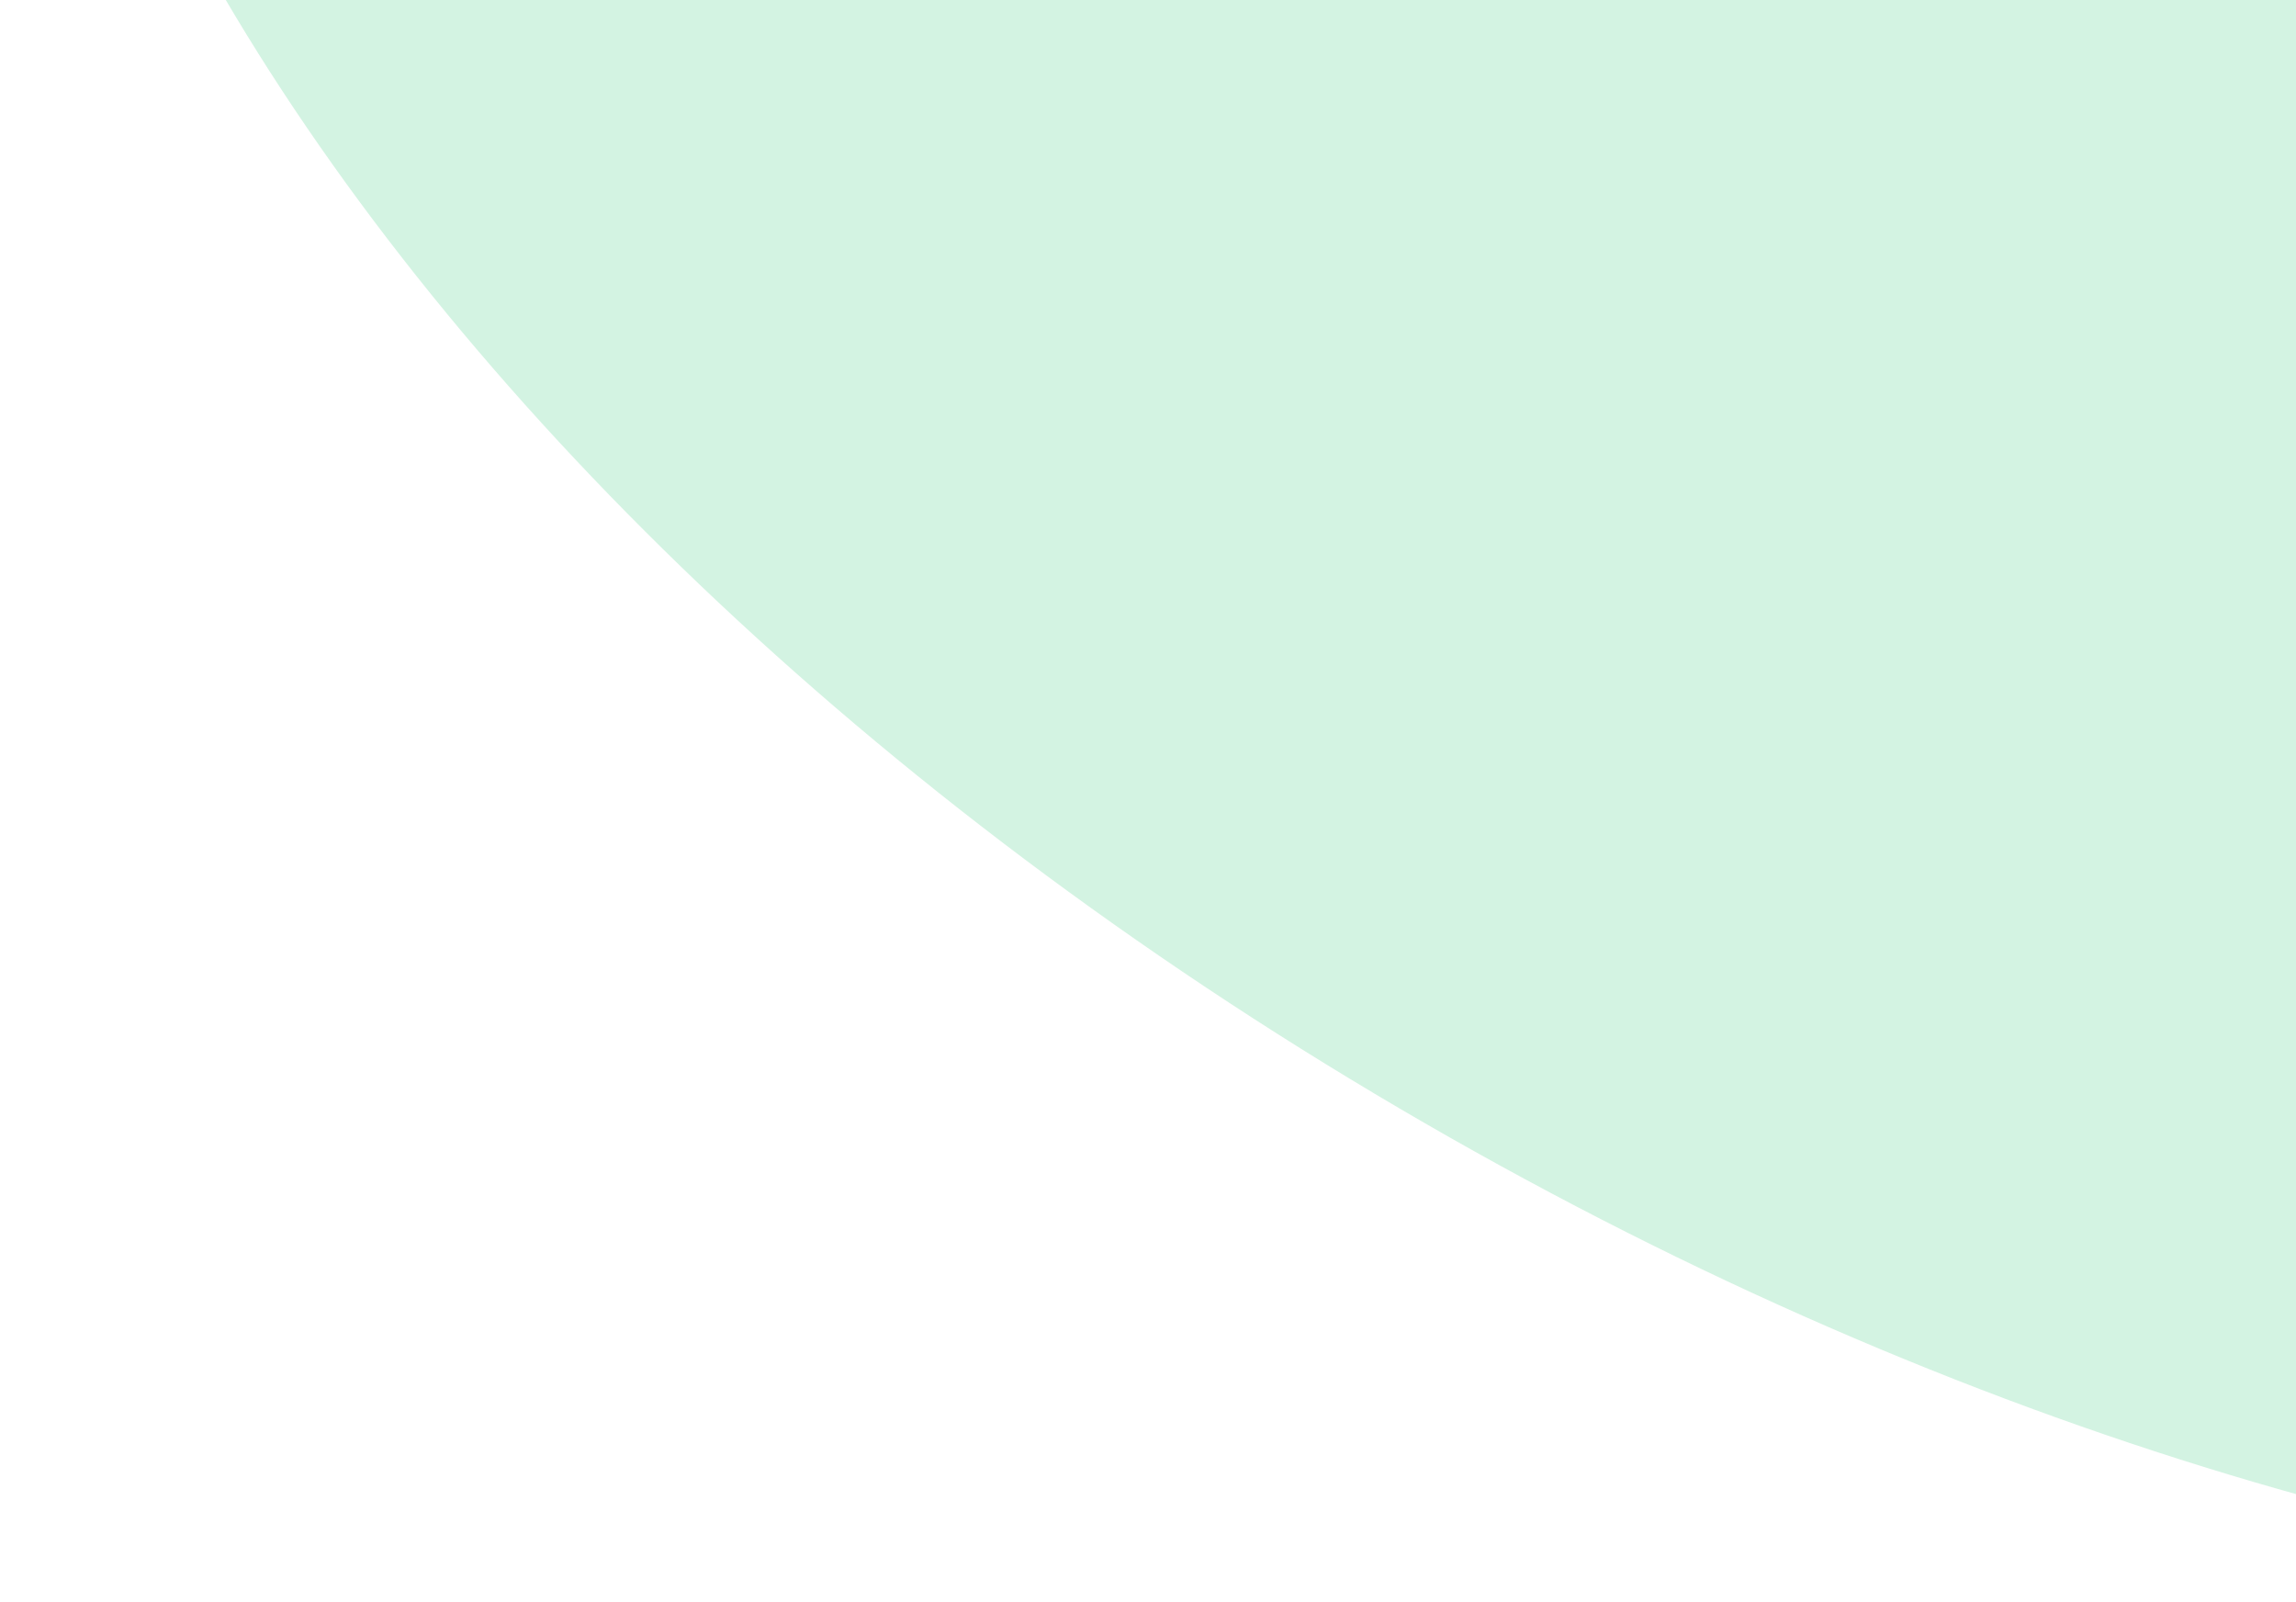
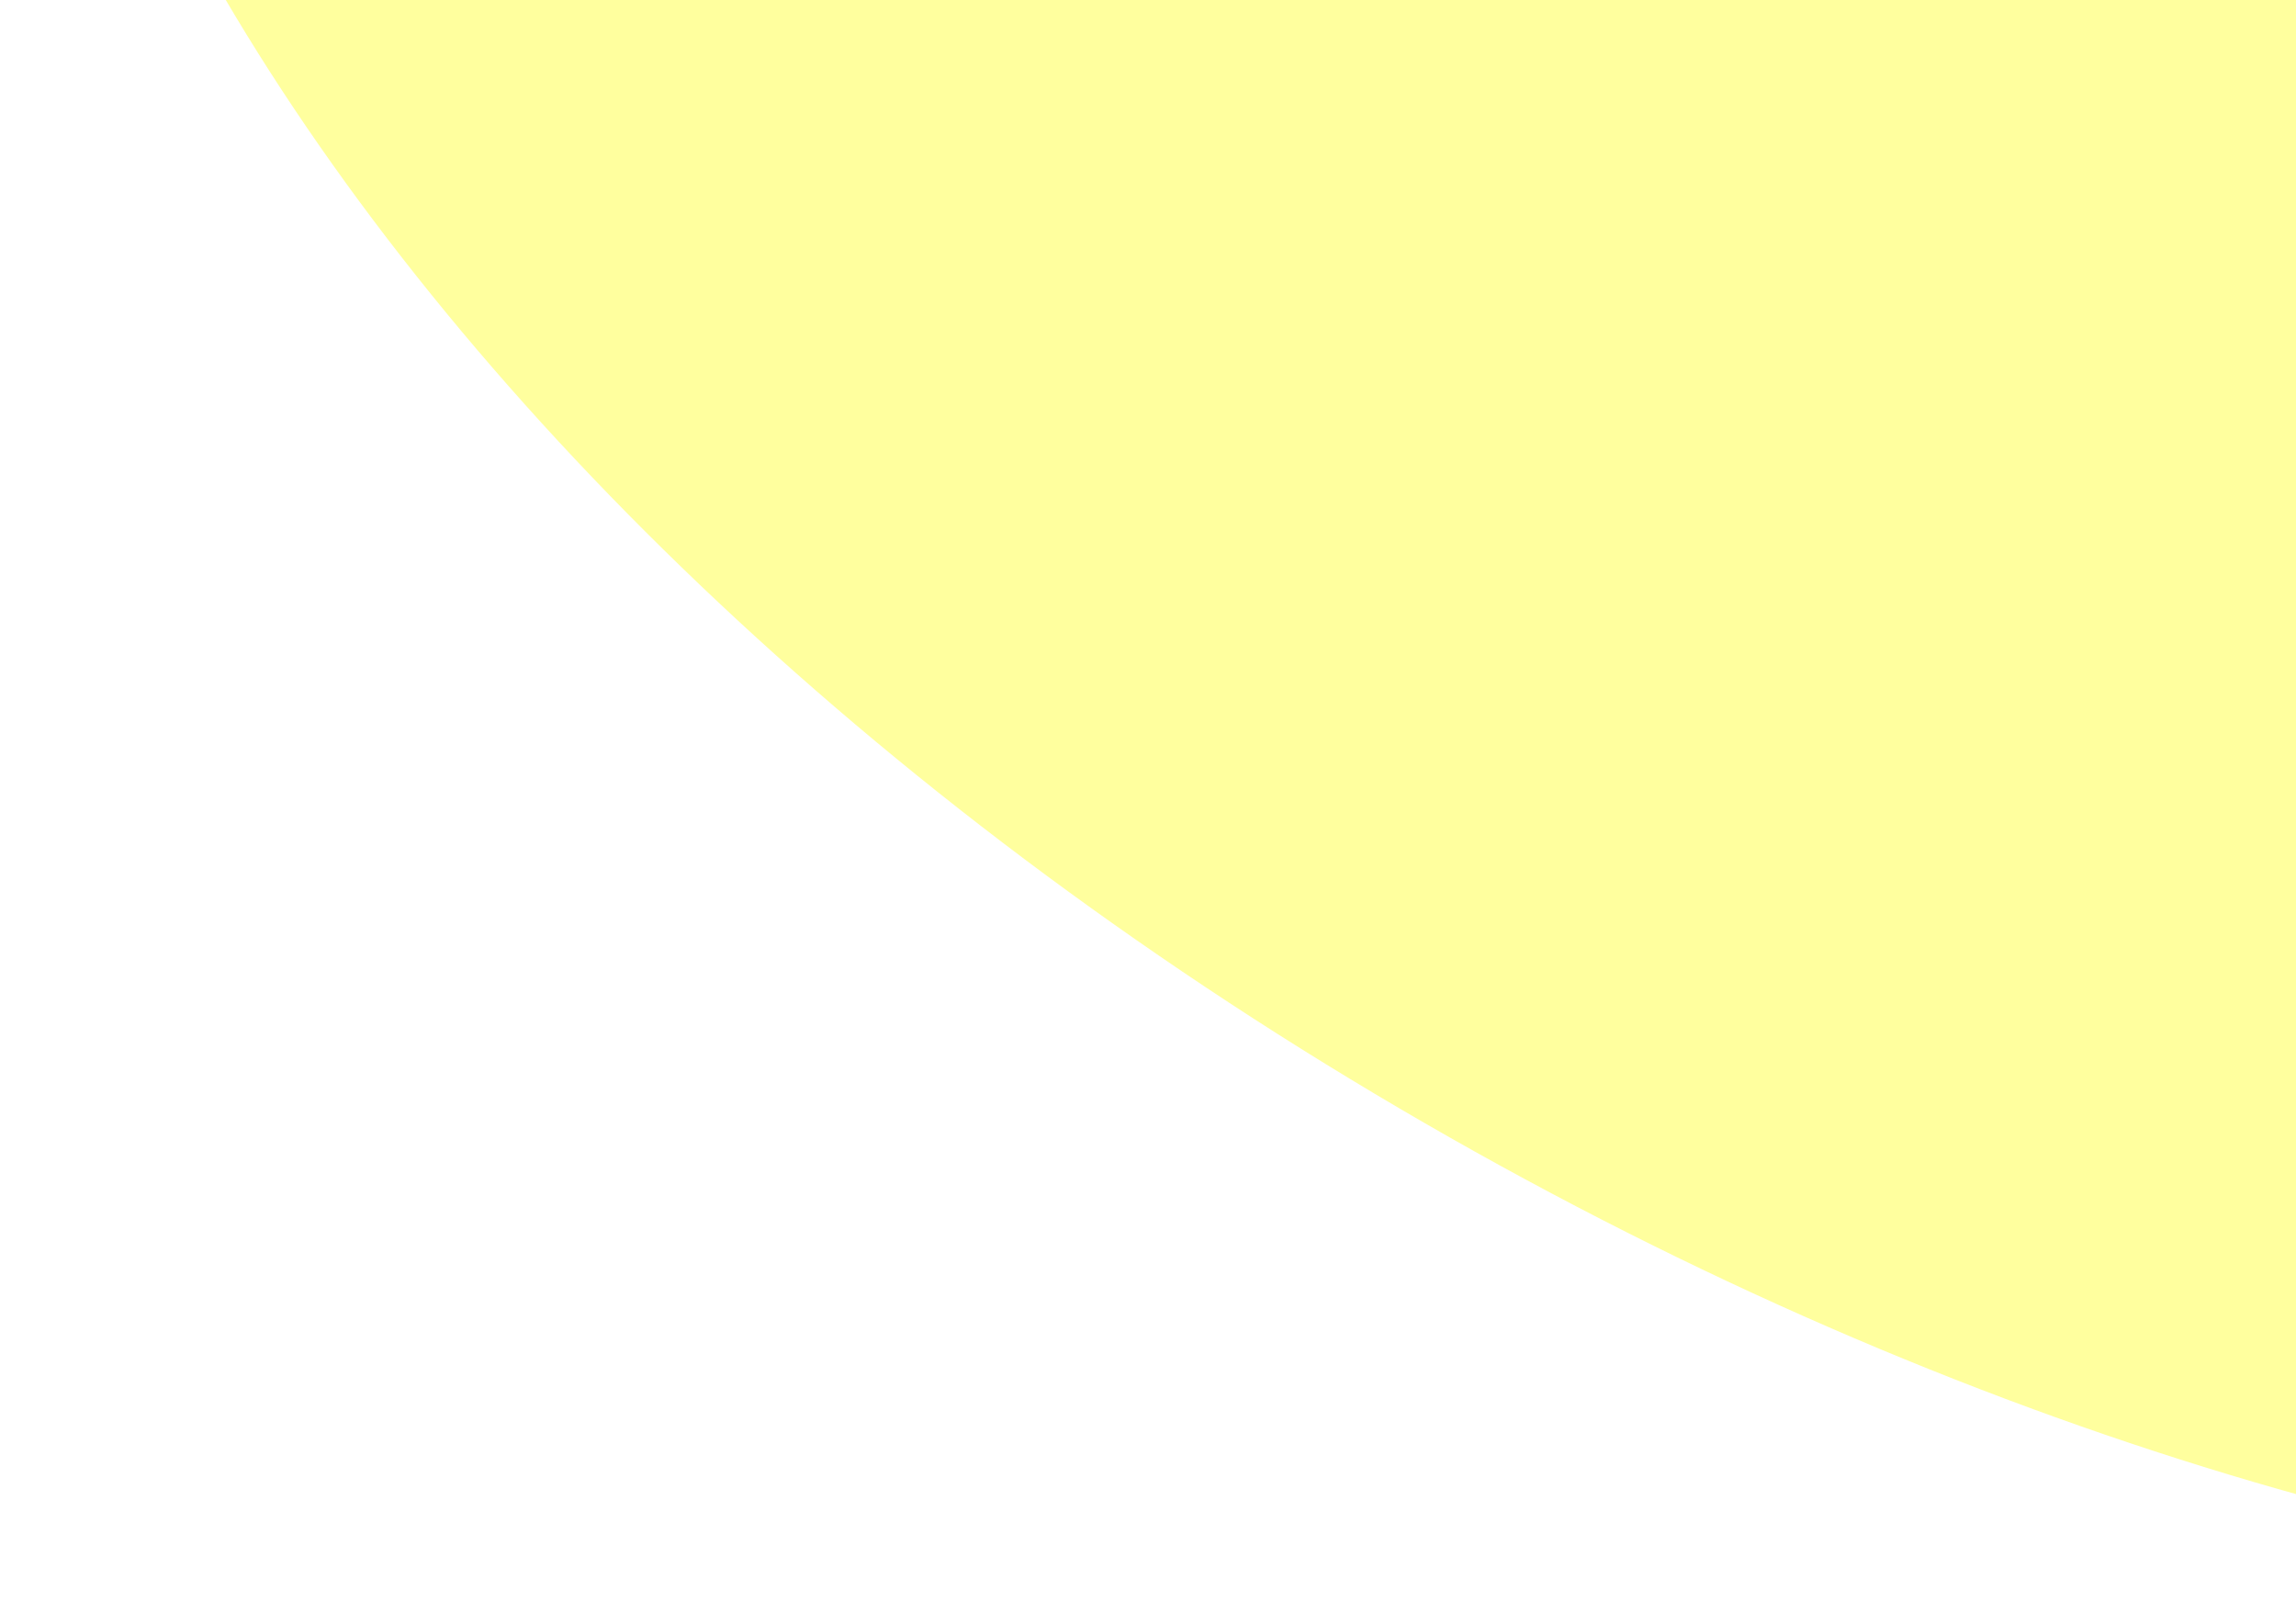
<svg xmlns="http://www.w3.org/2000/svg" width="205" height="143" viewBox="0 0 205 143" fill="none">
-   <ellipse cx="182.705" cy="4.129" rx="200" ry="111" transform="rotate(30 182.705 4.12882)" fill="#D3F3E2" />
+   <ellipse cx="182.705" cy="4.129" rx="200" ry="111" transform="rotate(30 182.705 4.12882)" fill="#ffff9e" />
</svg>
